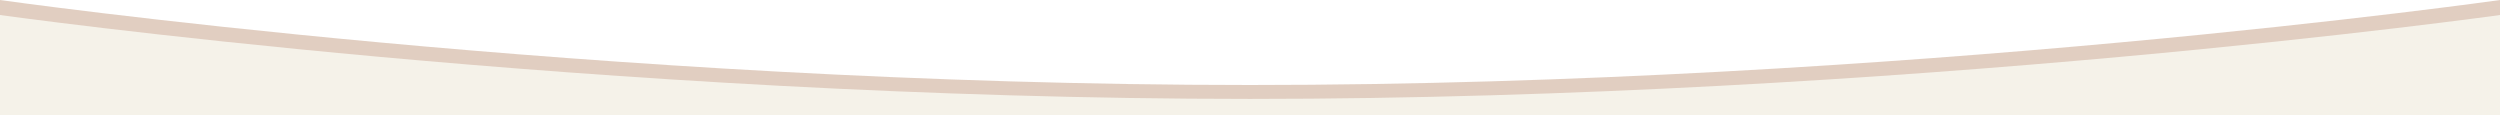
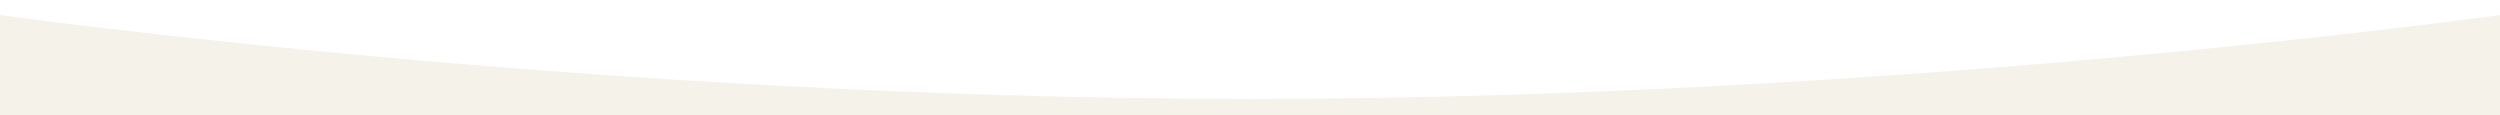
<svg xmlns="http://www.w3.org/2000/svg" width="500" height="23" viewBox="0 0 500 23" fill="none">
-   <path d="M0 0C0 0 119.65 17 250 17C380.35 17 500 0 500 0V23H0V0Z" fill="#C59F84" fill-opacity="0.5" />
  <path d="M0 3C0 3 119.65 19.782 250 19.782C380.35 19.782 500 3 500 3V23H0V3Z" fill="#F5F2E9" />
</svg>
